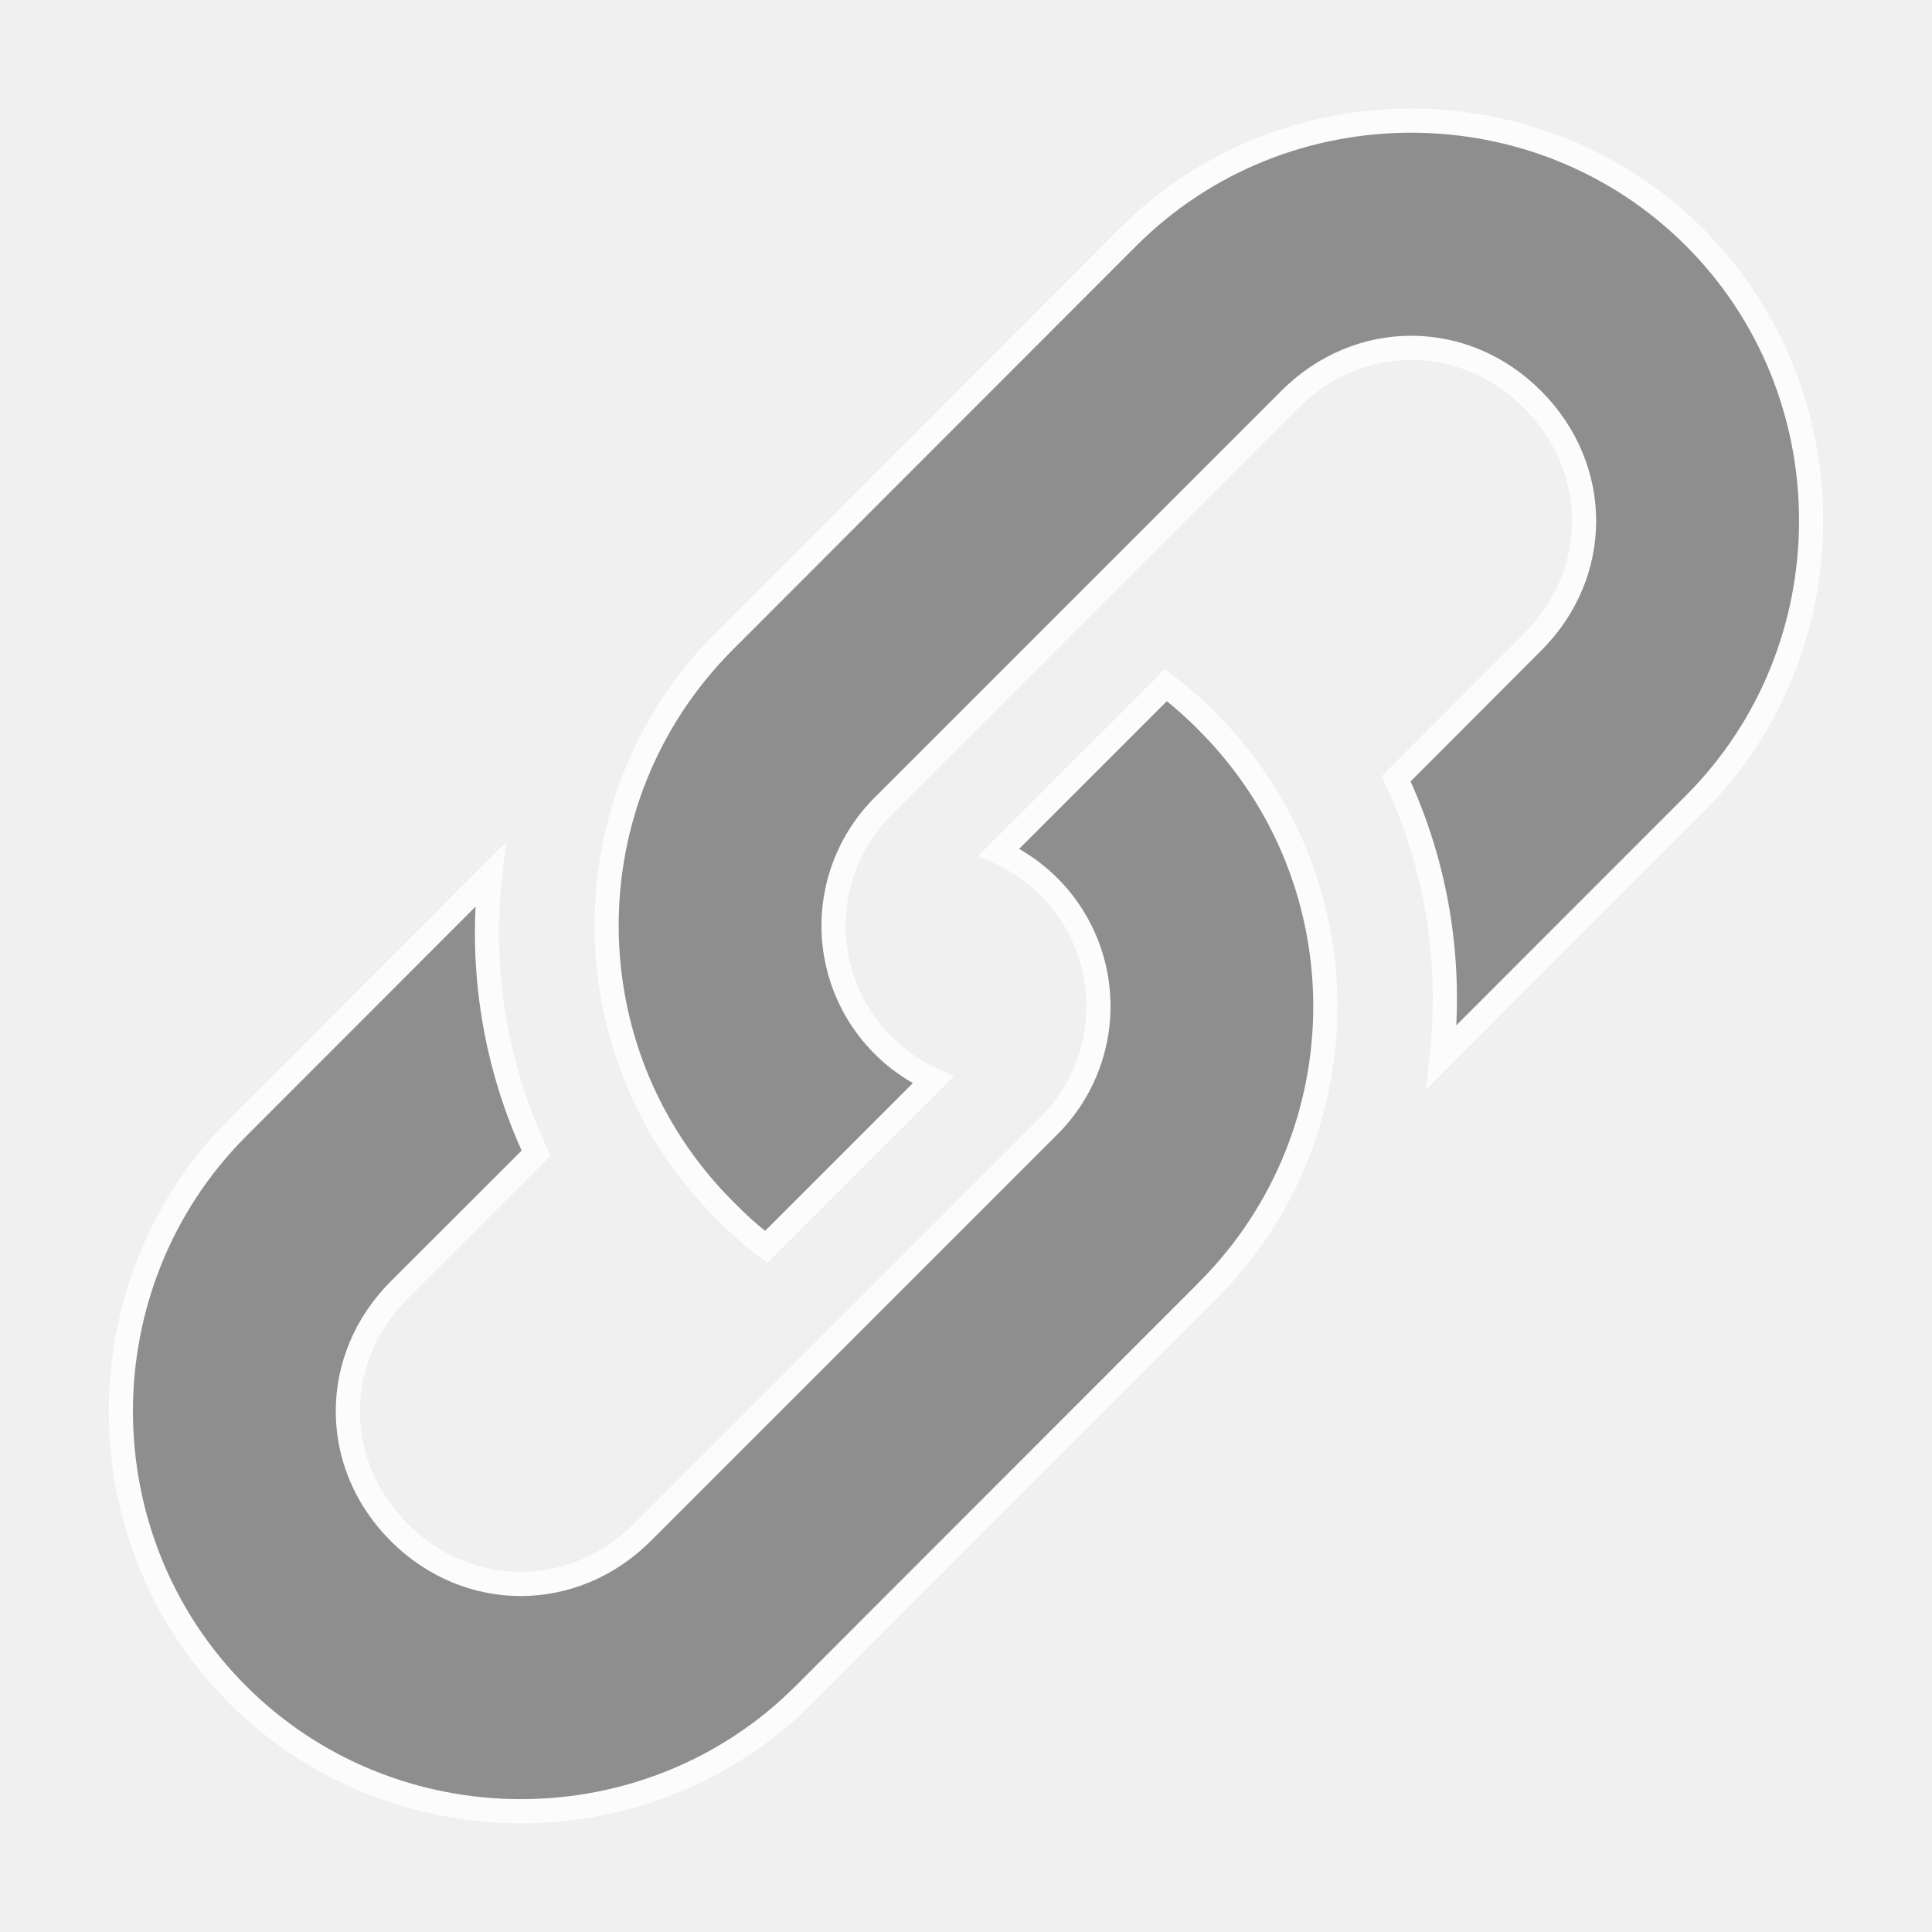
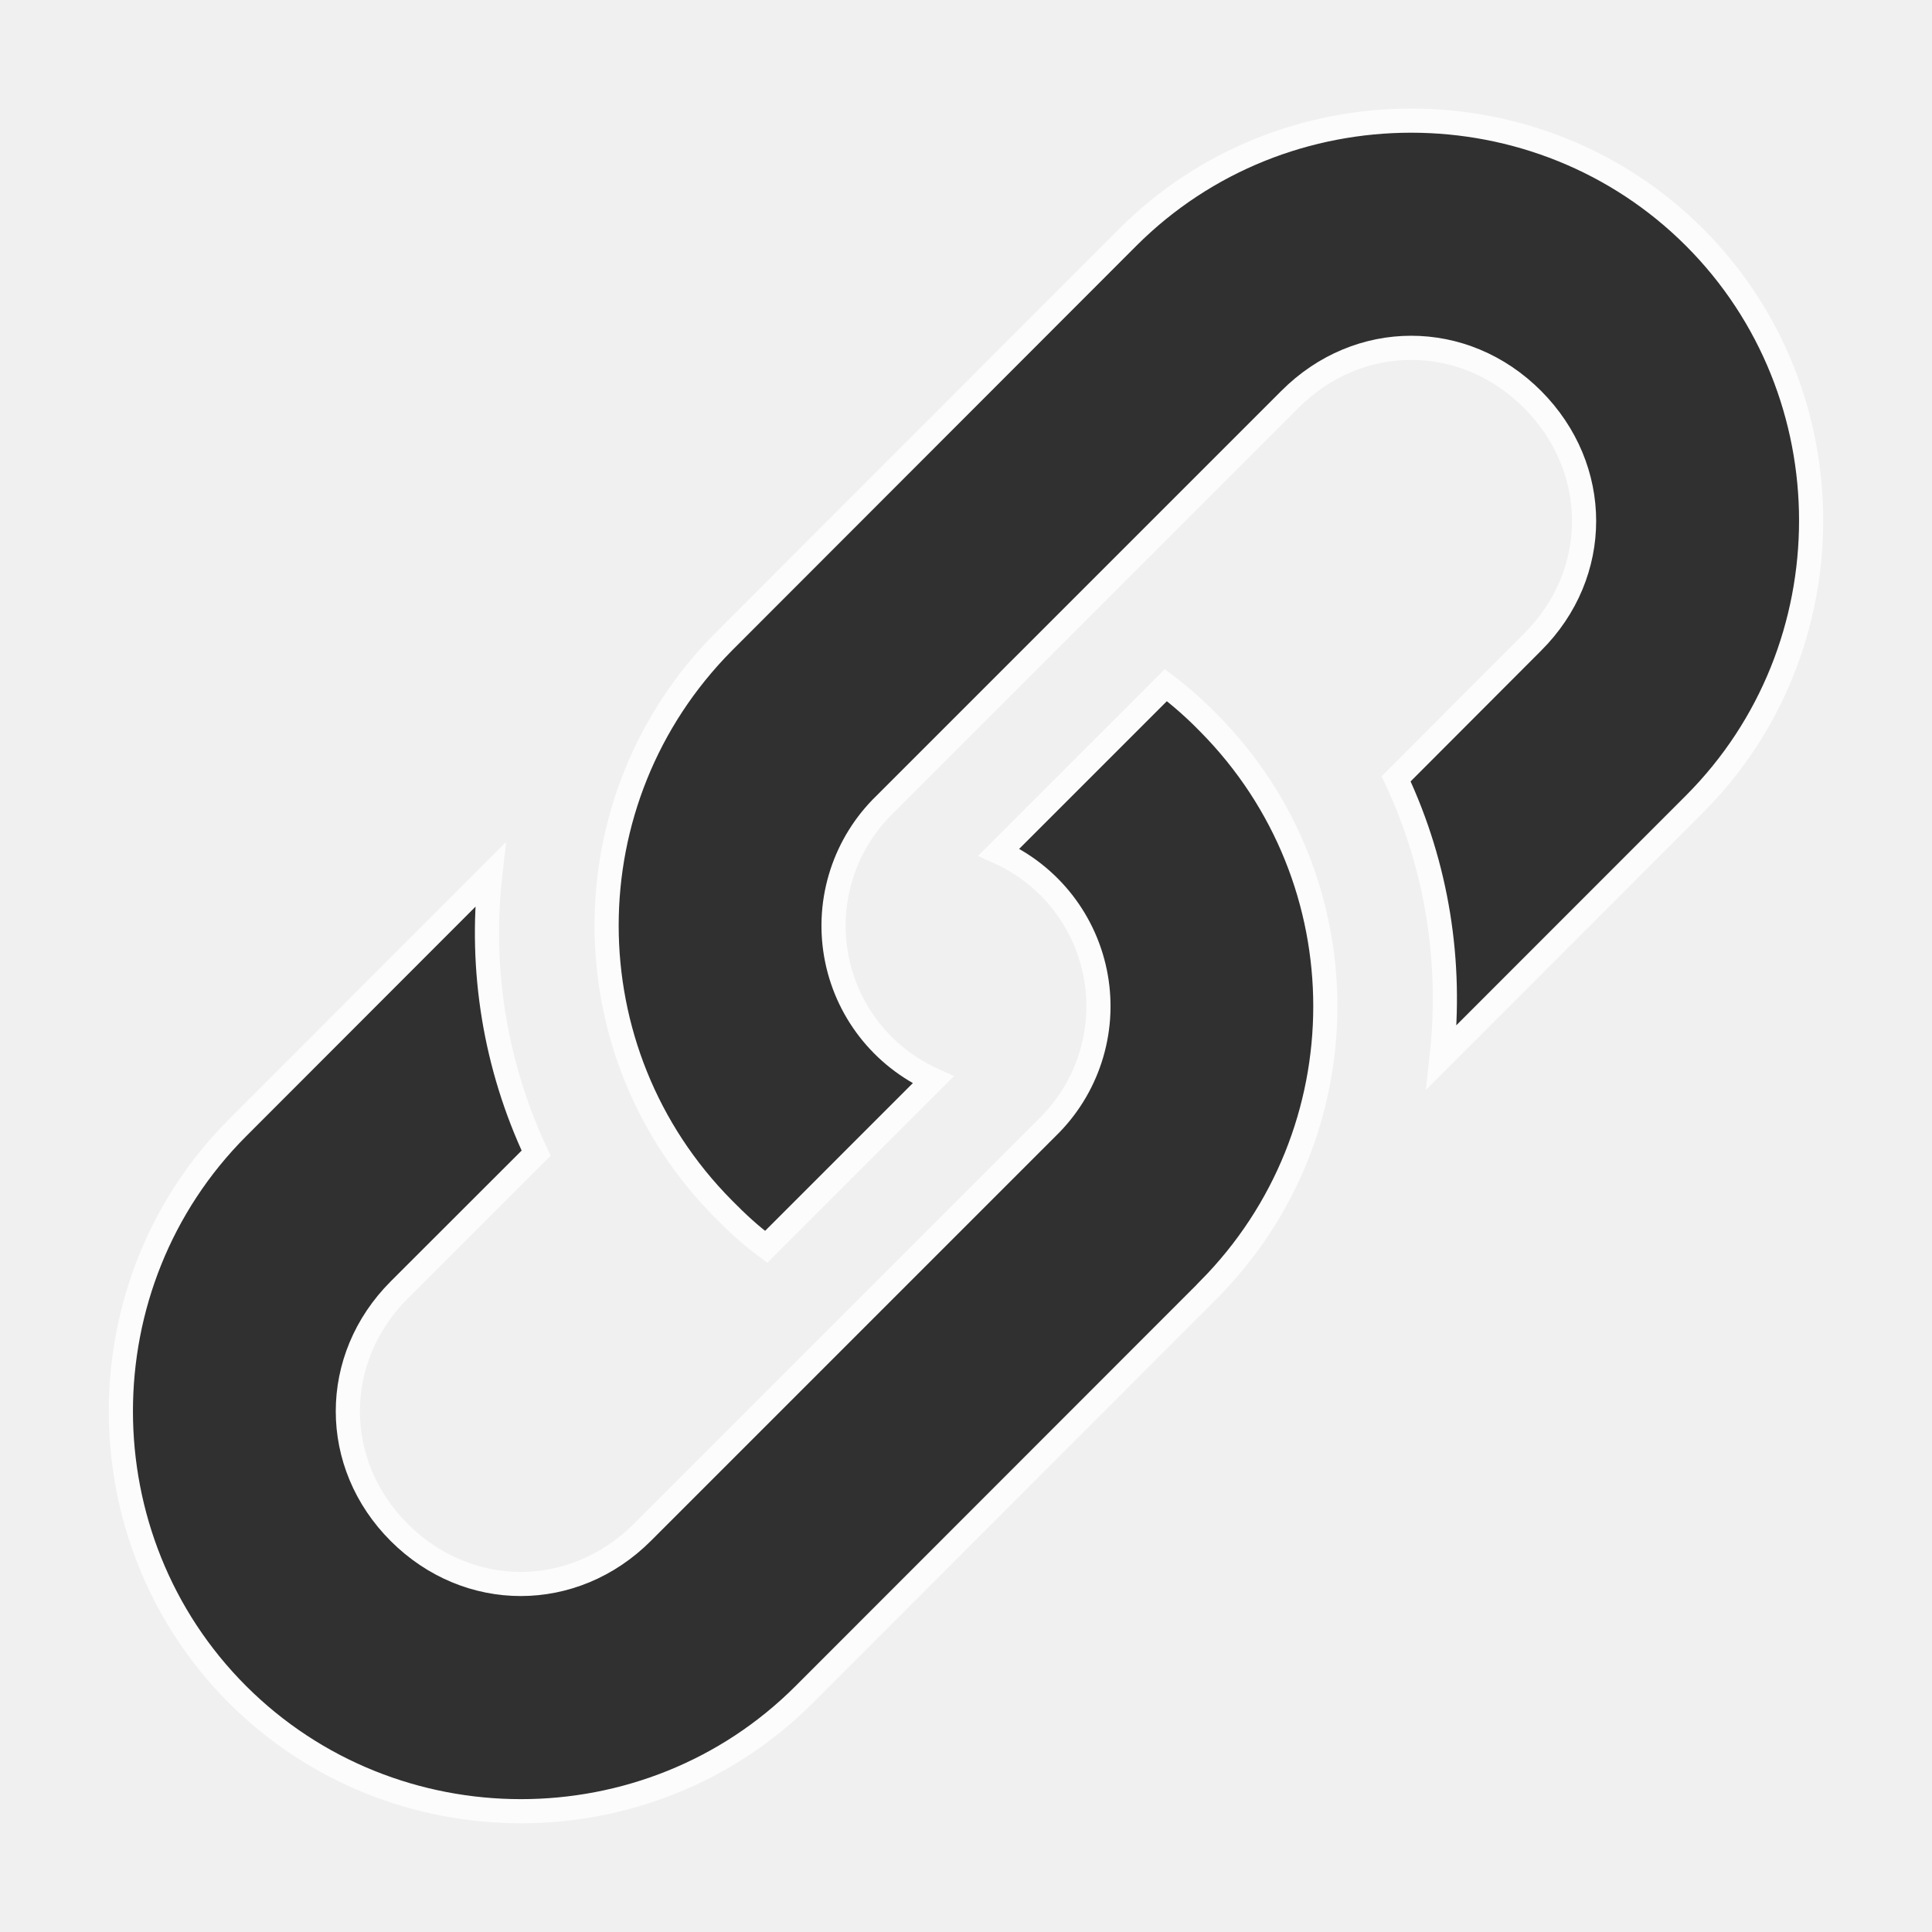
<svg xmlns="http://www.w3.org/2000/svg" height="16" width="16" version="1.1" id="svg8">
  <defs id="defs12" />
-   <g color="#000" id="g6" style="fill:#757575;fill-opacity:1;stroke:#ffffff;stroke-opacity:1;stroke-width:0.2;stroke-miterlimit:4;stroke-dasharray:none;opacity:0.8">
-     <path style="block-progression:tb;text-transform:none;text-indent:0;fill:#757575;fill-opacity:1;stroke:#ffffff;stroke-opacity:1;stroke-width:0.2;stroke-miterlimit:4;stroke-dasharray:none" d="M5.99 5.318a3.332 3.332 0 0 0 0 4.693c.116.118.226.22.355.315l1.383-1.383A1.4 1.4 0 0 1 7.33 6.66l3.352-3.352c.568-.57 1.442-.57 2.01 0s.57 1.442 0 2.01l-1.13 1.132c.34.725.464 1.518.377 2.304l2.094-2.095c1.288-1.29 1.288-3.406 0-4.694s-3.405-1.288-4.693 0L5.99 5.318z" id="path2" />
-     <path style="block-progression:tb;text-transform:none;text-indent:0;fill:#757575;fill-opacity:1;stroke:#ffffff;stroke-opacity:1;stroke-width:0.2;stroke-miterlimit:4;stroke-dasharray:none" d="M10.01 10.68a3.332 3.332 0 0 0 0-4.692 3.126 3.126 0 0 0-.355-.314L8.272 7.057A1.4 1.4 0 0 1 8.67 9.34l-3.35 3.35c-.57.57-1.444.57-2.013.002s-.568-1.442 0-2.01L4.44 9.55a4.288 4.288 0 0 1-.38-2.305L1.967 9.34c-1.288 1.29-1.288 3.405 0 4.693s3.405 1.29 4.693 0l3.35-3.352z" id="path4" />
+   <g color="#000" id="g6" style="fill:#000000;fill-opacity:1;stroke:#ffffff;stroke-opacity:1;stroke-width:0.2;stroke-miterlimit:4;stroke-dasharray:none;opacity:0.8">
+     <path style="block-progression:tb;text-transform:none;text-indent:0;fill:#000000;fill-opacity:1;stroke:#ffffff;stroke-opacity:1;stroke-width:0.2;stroke-miterlimit:4;stroke-dasharray:none" d="M5.99 5.318a3.332 3.332 0 0 0 0 4.693c.116.118.226.22.355.315l1.383-1.383A1.4 1.4 0 0 1 7.33 6.66l3.352-3.352c.568-.57 1.442-.57 2.01 0s.57 1.442 0 2.01l-1.13 1.132c.34.725.464 1.518.377 2.304l2.094-2.095c1.288-1.29 1.288-3.406 0-4.694s-3.405-1.288-4.693 0L5.99 5.318z" id="path2" />
+     <path style="block-progression:tb;text-transform:none;text-indent:0;fill:#000000;fill-opacity:1;stroke:#ffffff;stroke-opacity:1;stroke-width:0.2;stroke-miterlimit:4;stroke-dasharray:none" d="M10.01 10.68a3.332 3.332 0 0 0 0-4.692 3.126 3.126 0 0 0-.355-.314L8.272 7.057A1.4 1.4 0 0 1 8.67 9.34l-3.35 3.35c-.57.57-1.444.57-2.013.002s-.568-1.442 0-2.01L4.44 9.55a4.288 4.288 0 0 1-.38-2.305L1.967 9.34c-1.288 1.29-1.288 3.405 0 4.693s3.405 1.29 4.693 0l3.35-3.352z" id="path4" />
  </g>
</svg>
